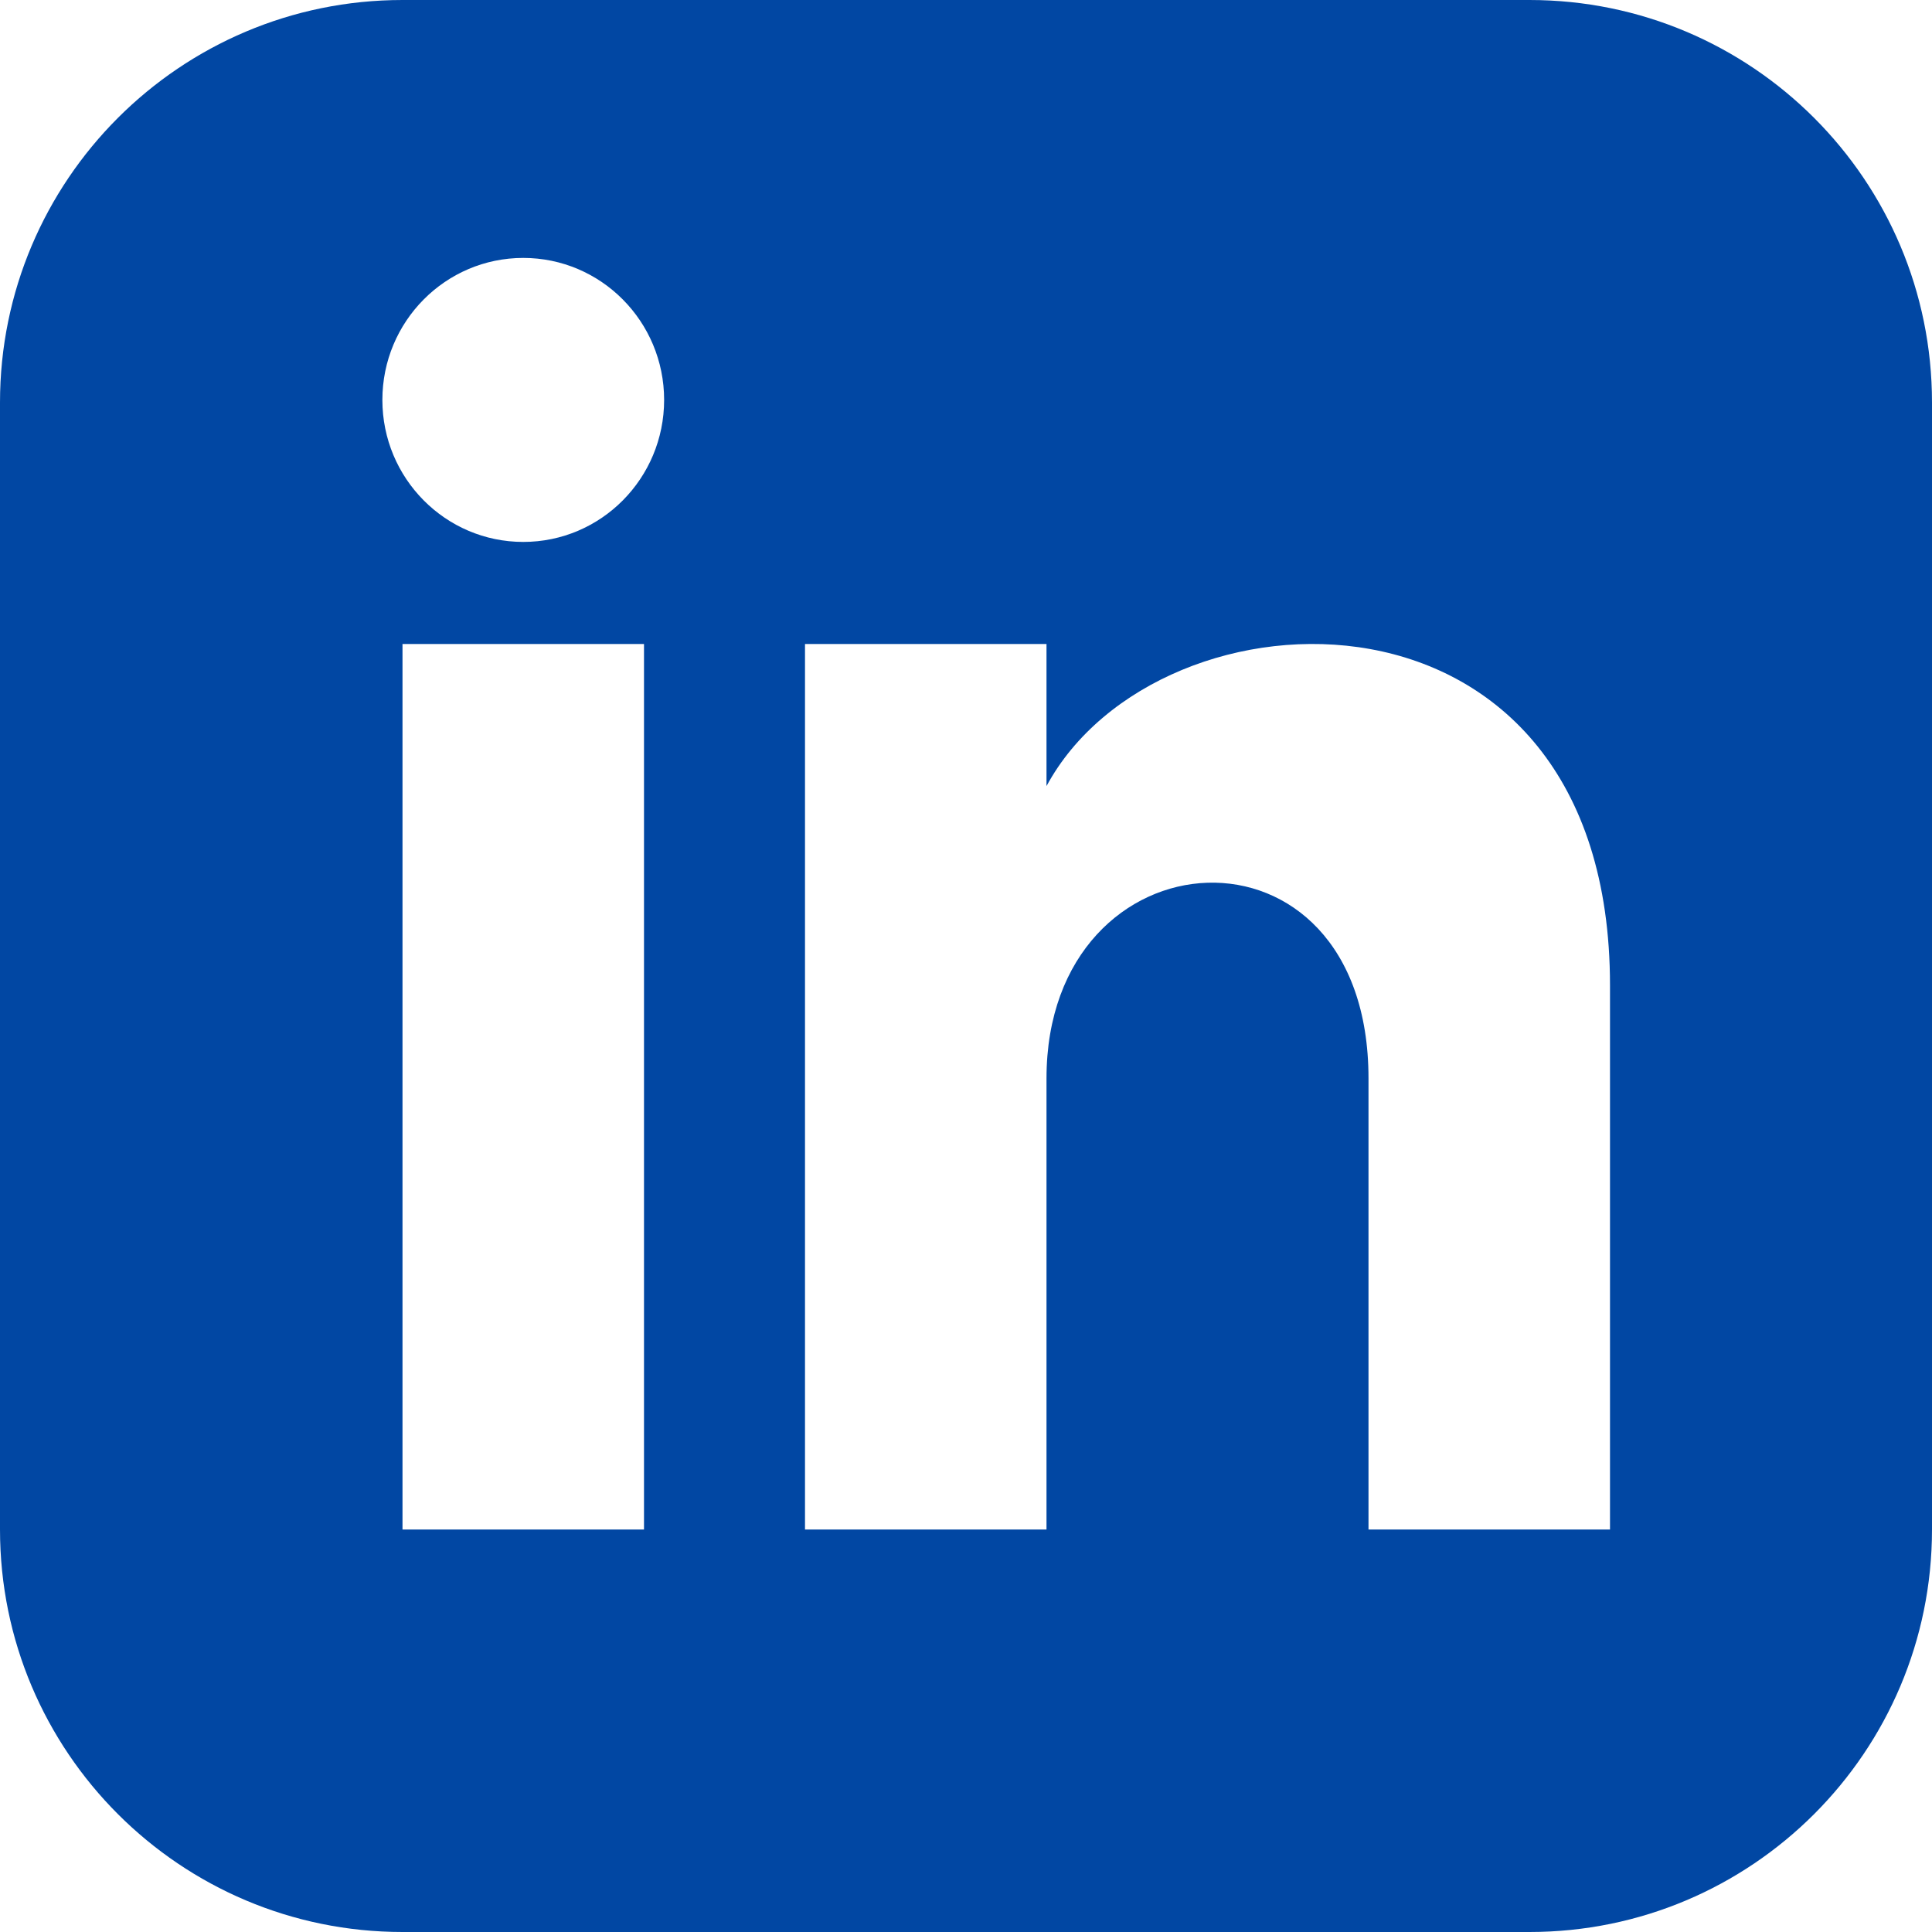
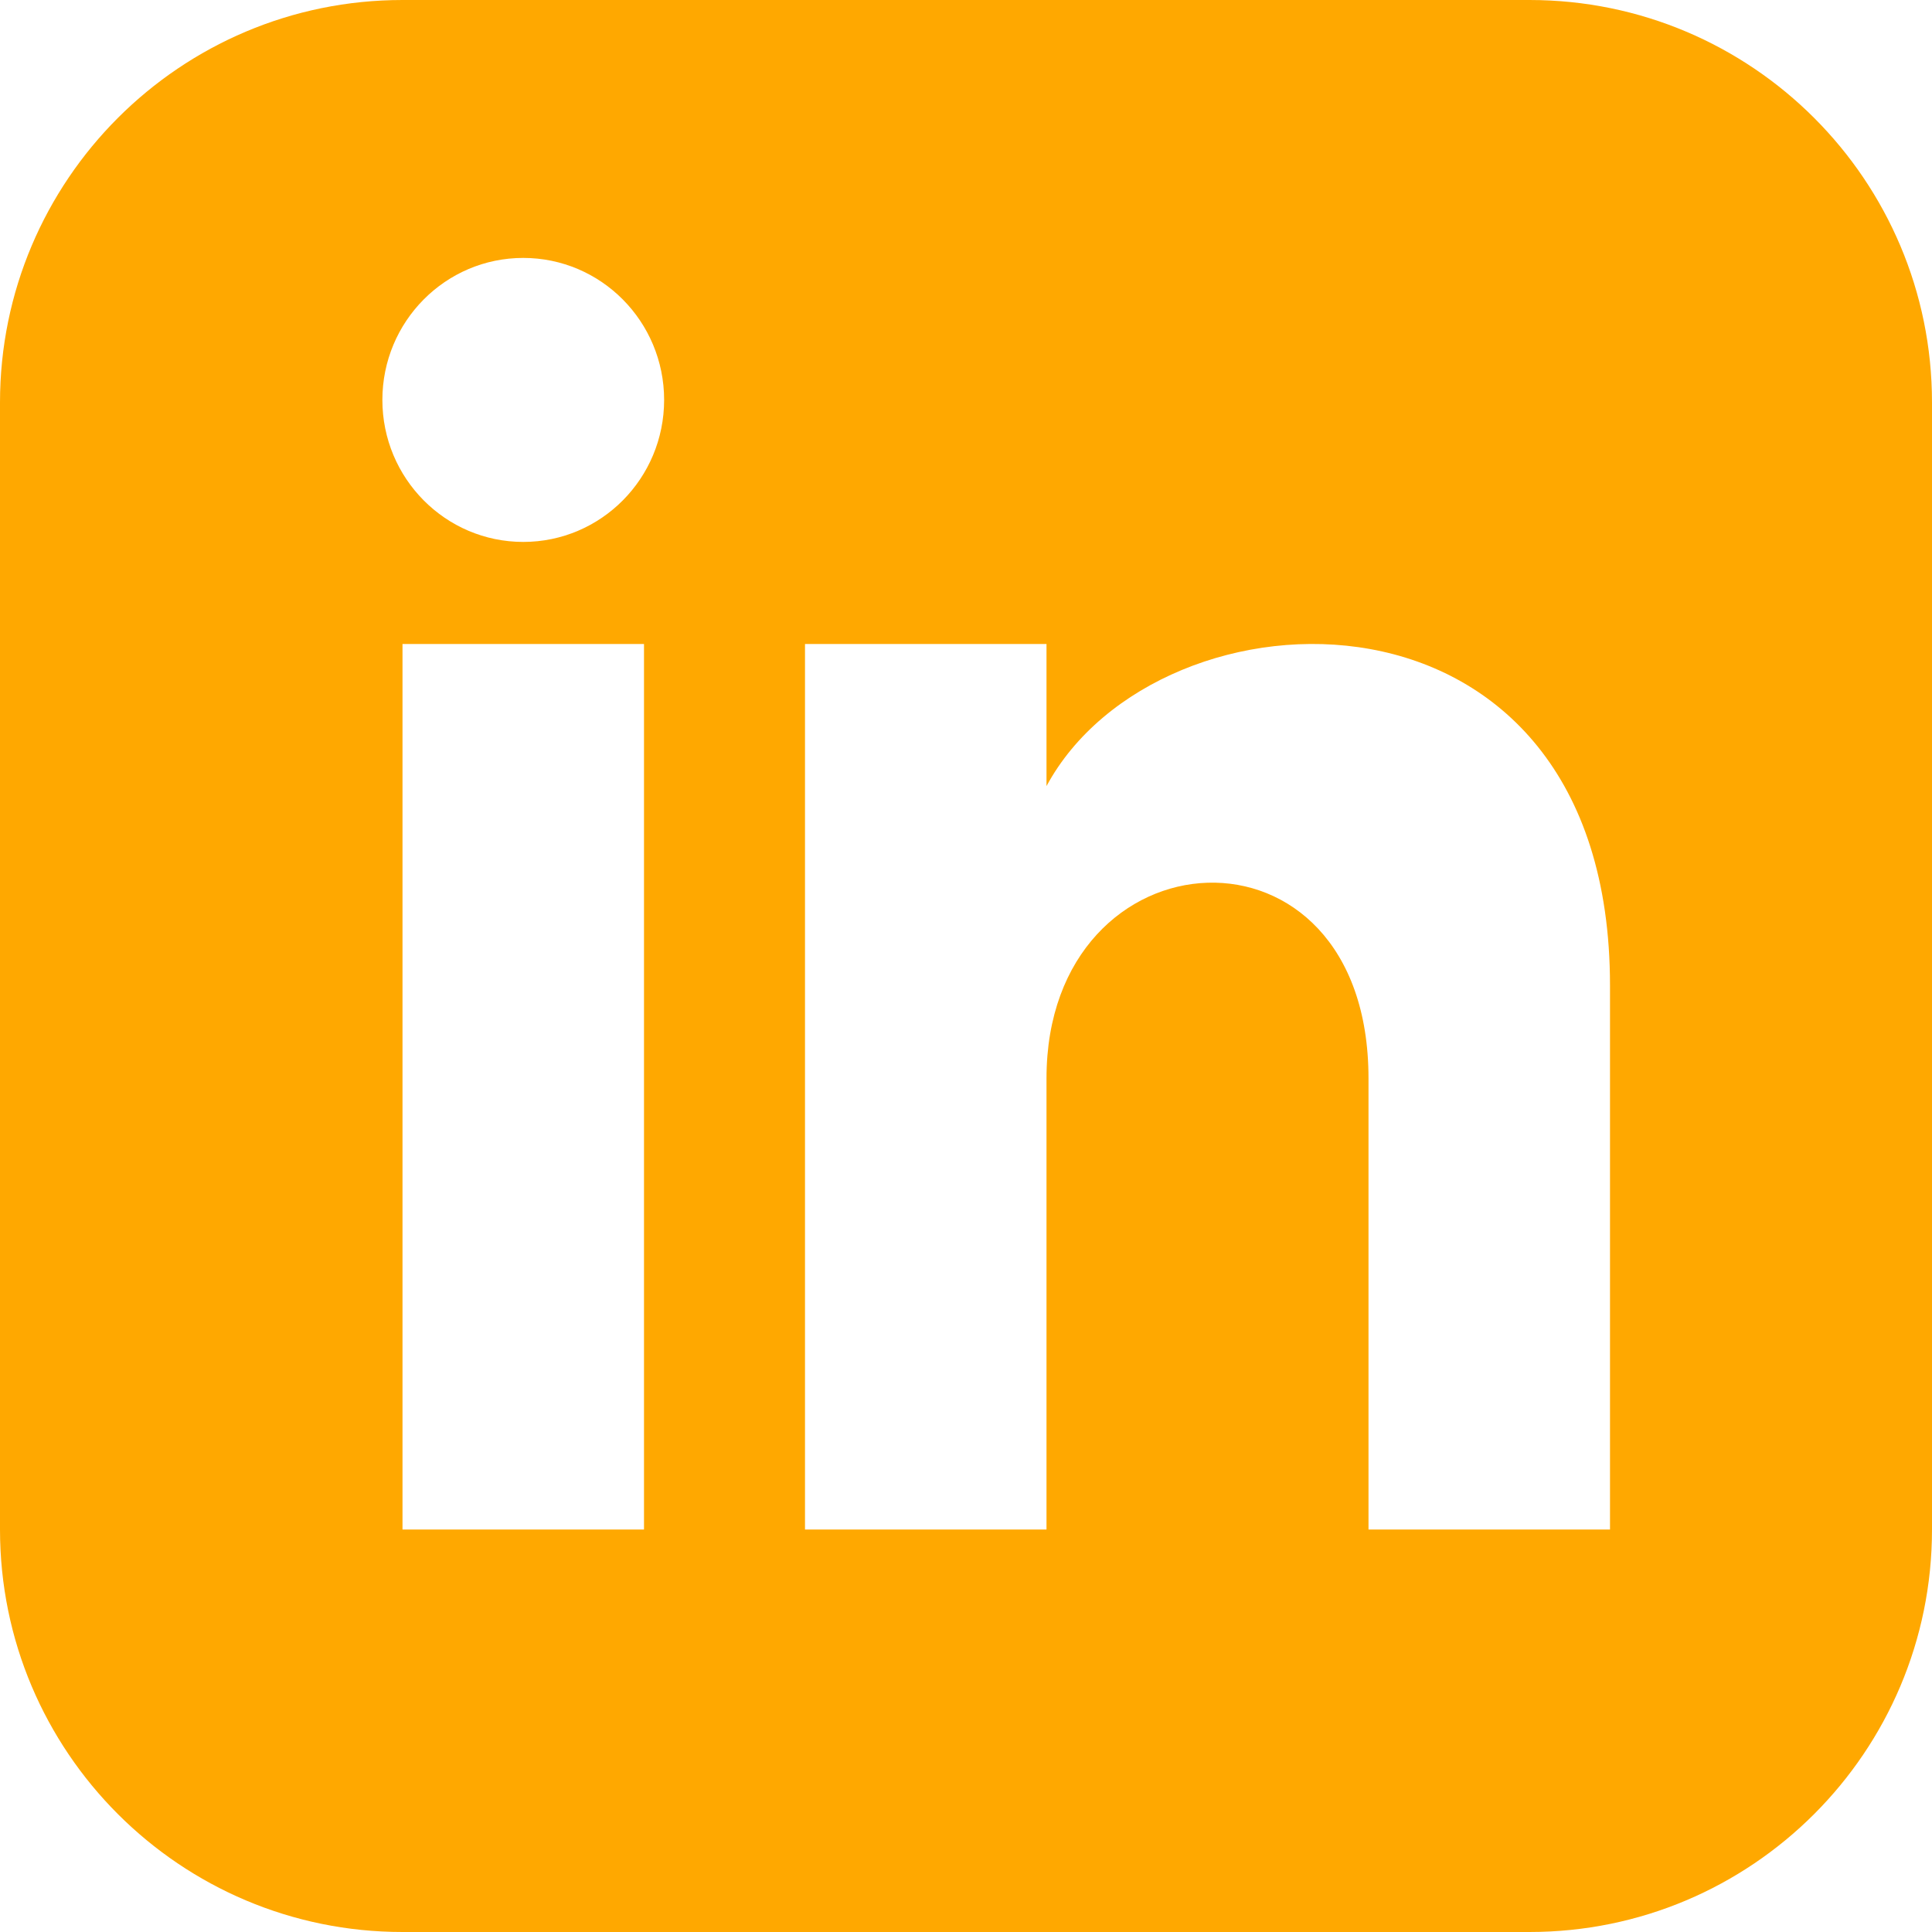
<svg xmlns="http://www.w3.org/2000/svg" width="24" height="24" viewBox="0 0 24 24">
-   <path fill="rgb(1, 71, 163)" d="M19 0h-14c-2.761 0-5 2.239-5 5v14c0 2.761 2.239 5 5 5h14c2.762 0 5-2.239 5-5v-14c0-2.761-2.238-5-5-5zm-11 19h-3v-11h3v11zm-1.5-12.268c-.966 0-1.75-.79-1.75-1.764s.784-1.764 1.75-1.764 1.75.79 1.75 1.764-.783 1.764-1.75 1.764zm13.5 12.268h-3v-5.604c0-3.368-4-3.113-4 0v5.604h-3v-11h3v1.765c1.396-2.586 7-2.777 7 2.476v6.759z" />
+   <path fill="rgb(255, 168, 0)" d="M19 0h-14c-2.761 0-5 2.239-5 5v14c0 2.761 2.239 5 5 5h14c2.762 0 5-2.239 5-5v-14c0-2.761-2.238-5-5-5zm-11 19h-3v-11h3v11zm-1.5-12.268c-.966 0-1.75-.79-1.75-1.764s.784-1.764 1.75-1.764 1.75.79 1.75 1.764-.783 1.764-1.75 1.764zm13.5 12.268h-3v-5.604c0-3.368-4-3.113-4 0v5.604h-3v-11h3v1.765c1.396-2.586 7-2.777 7 2.476v6.759z" />
</svg>
